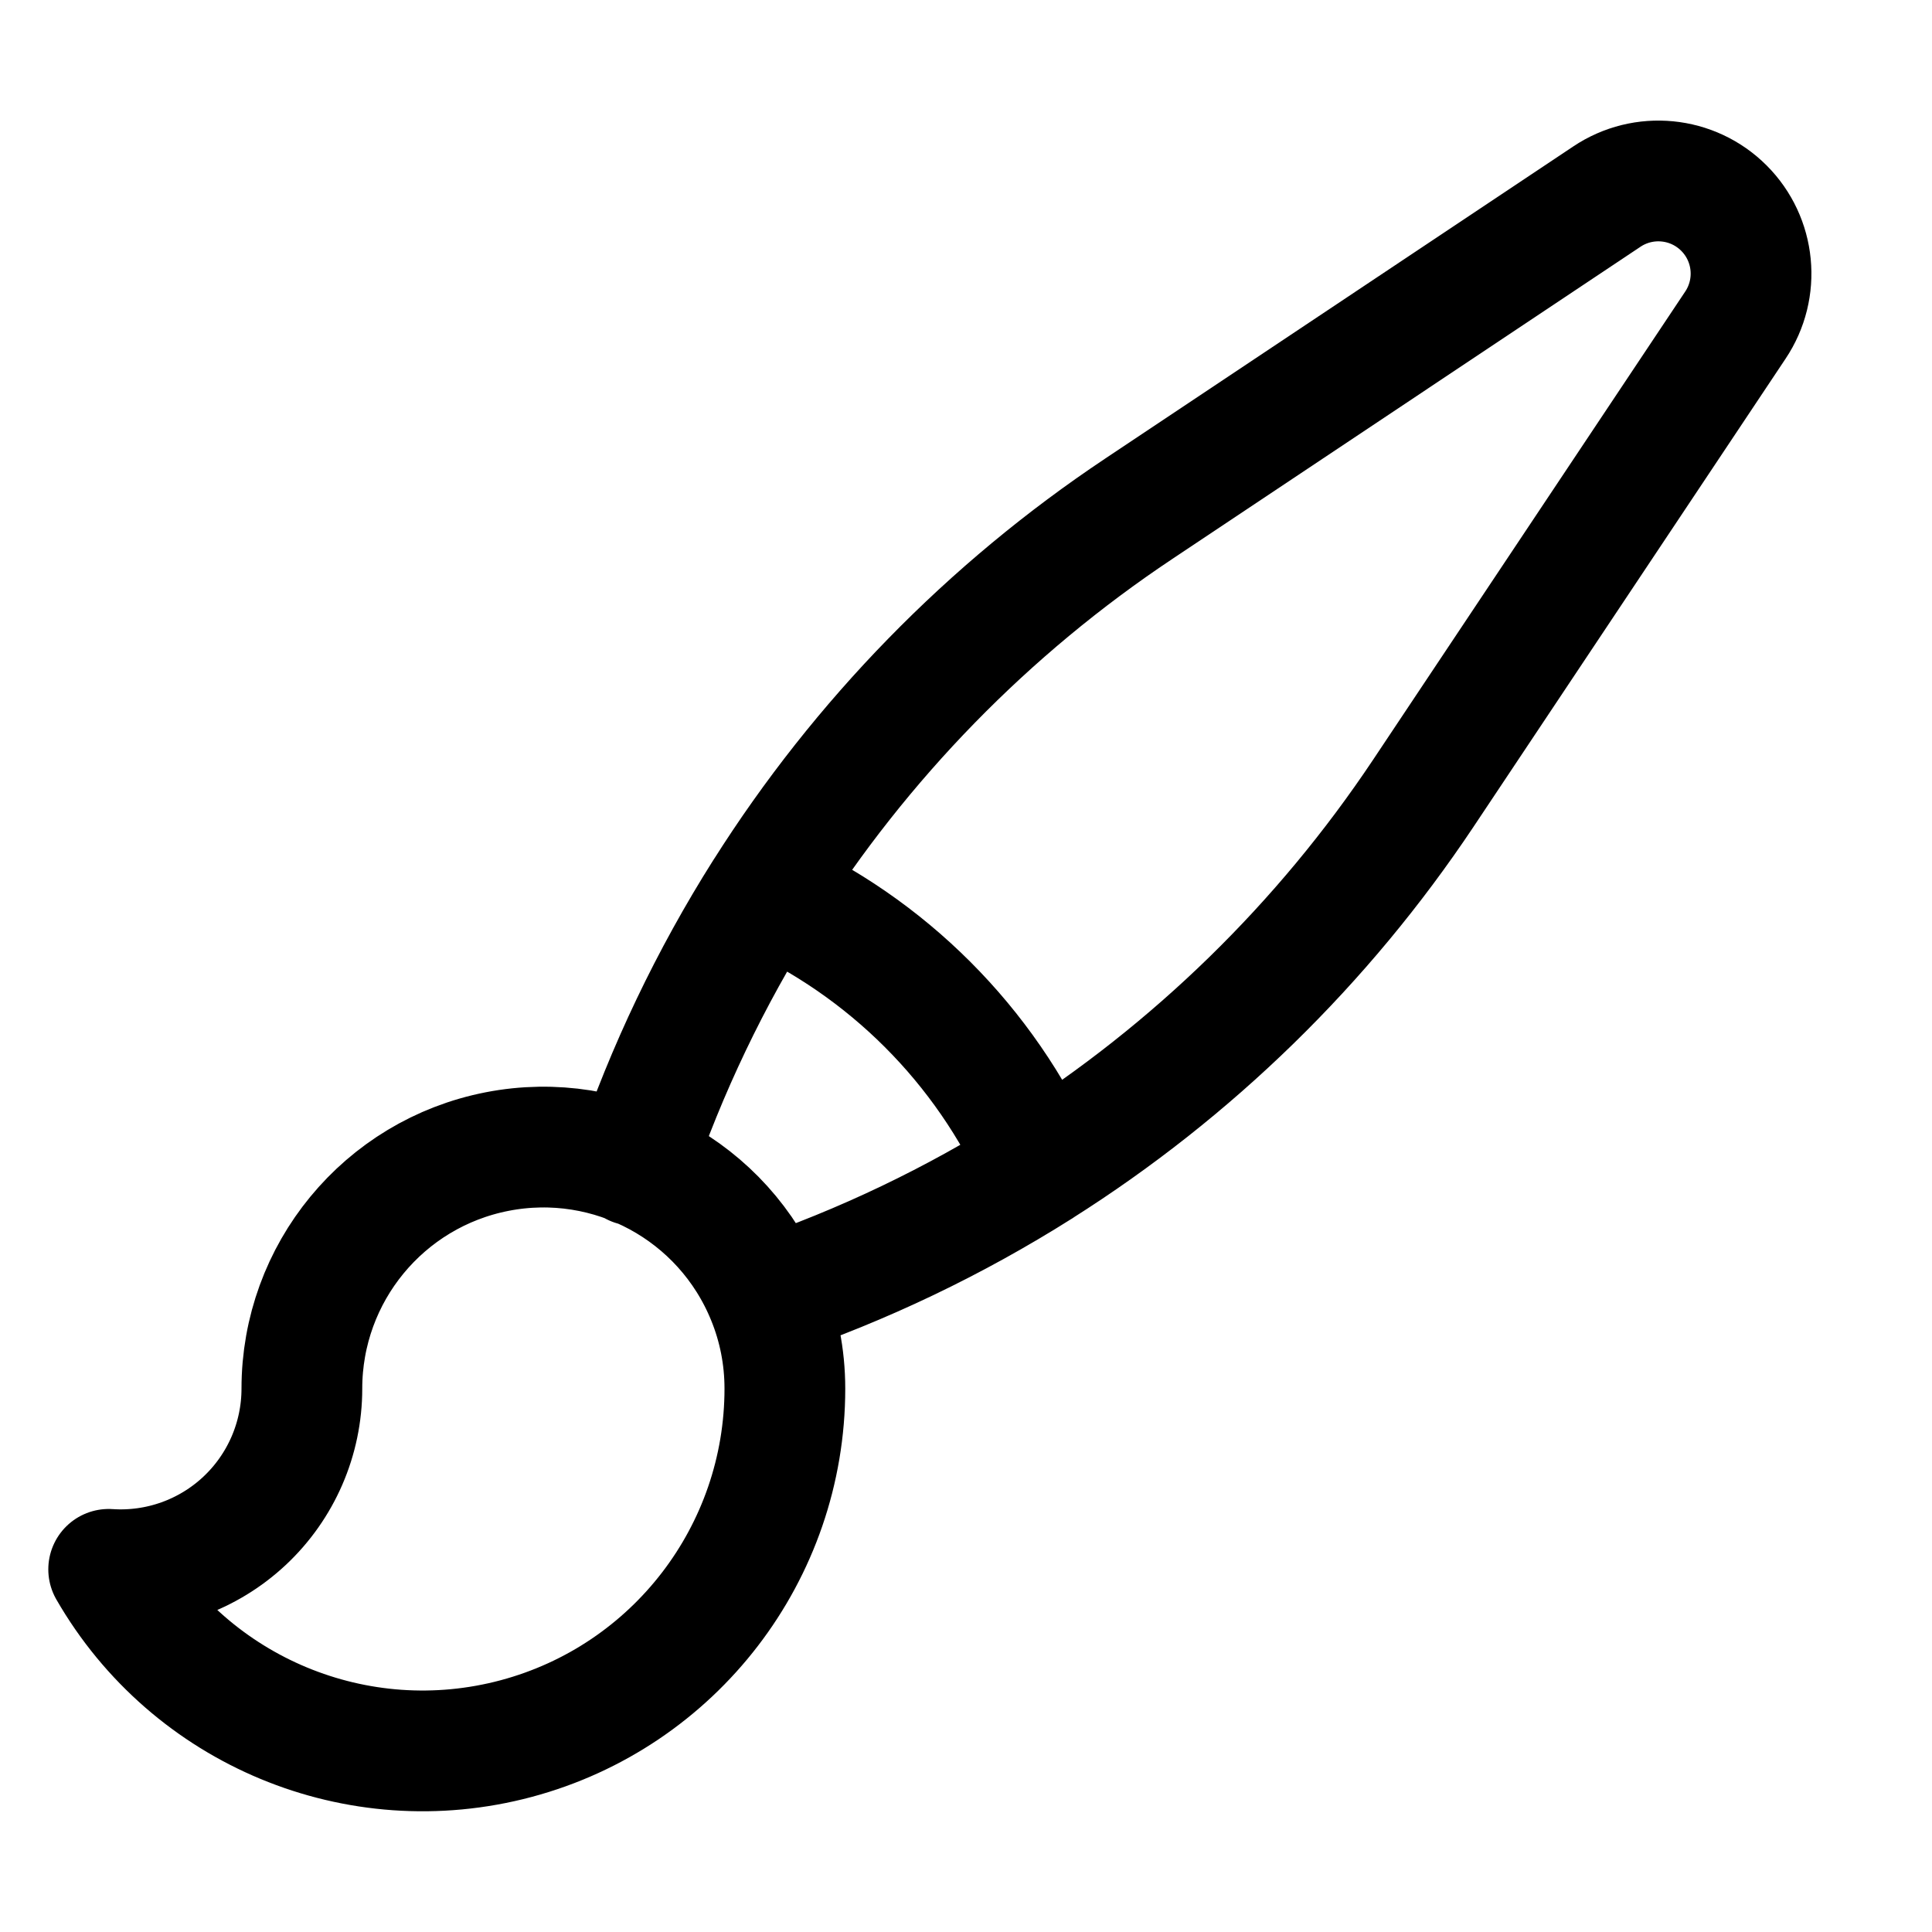
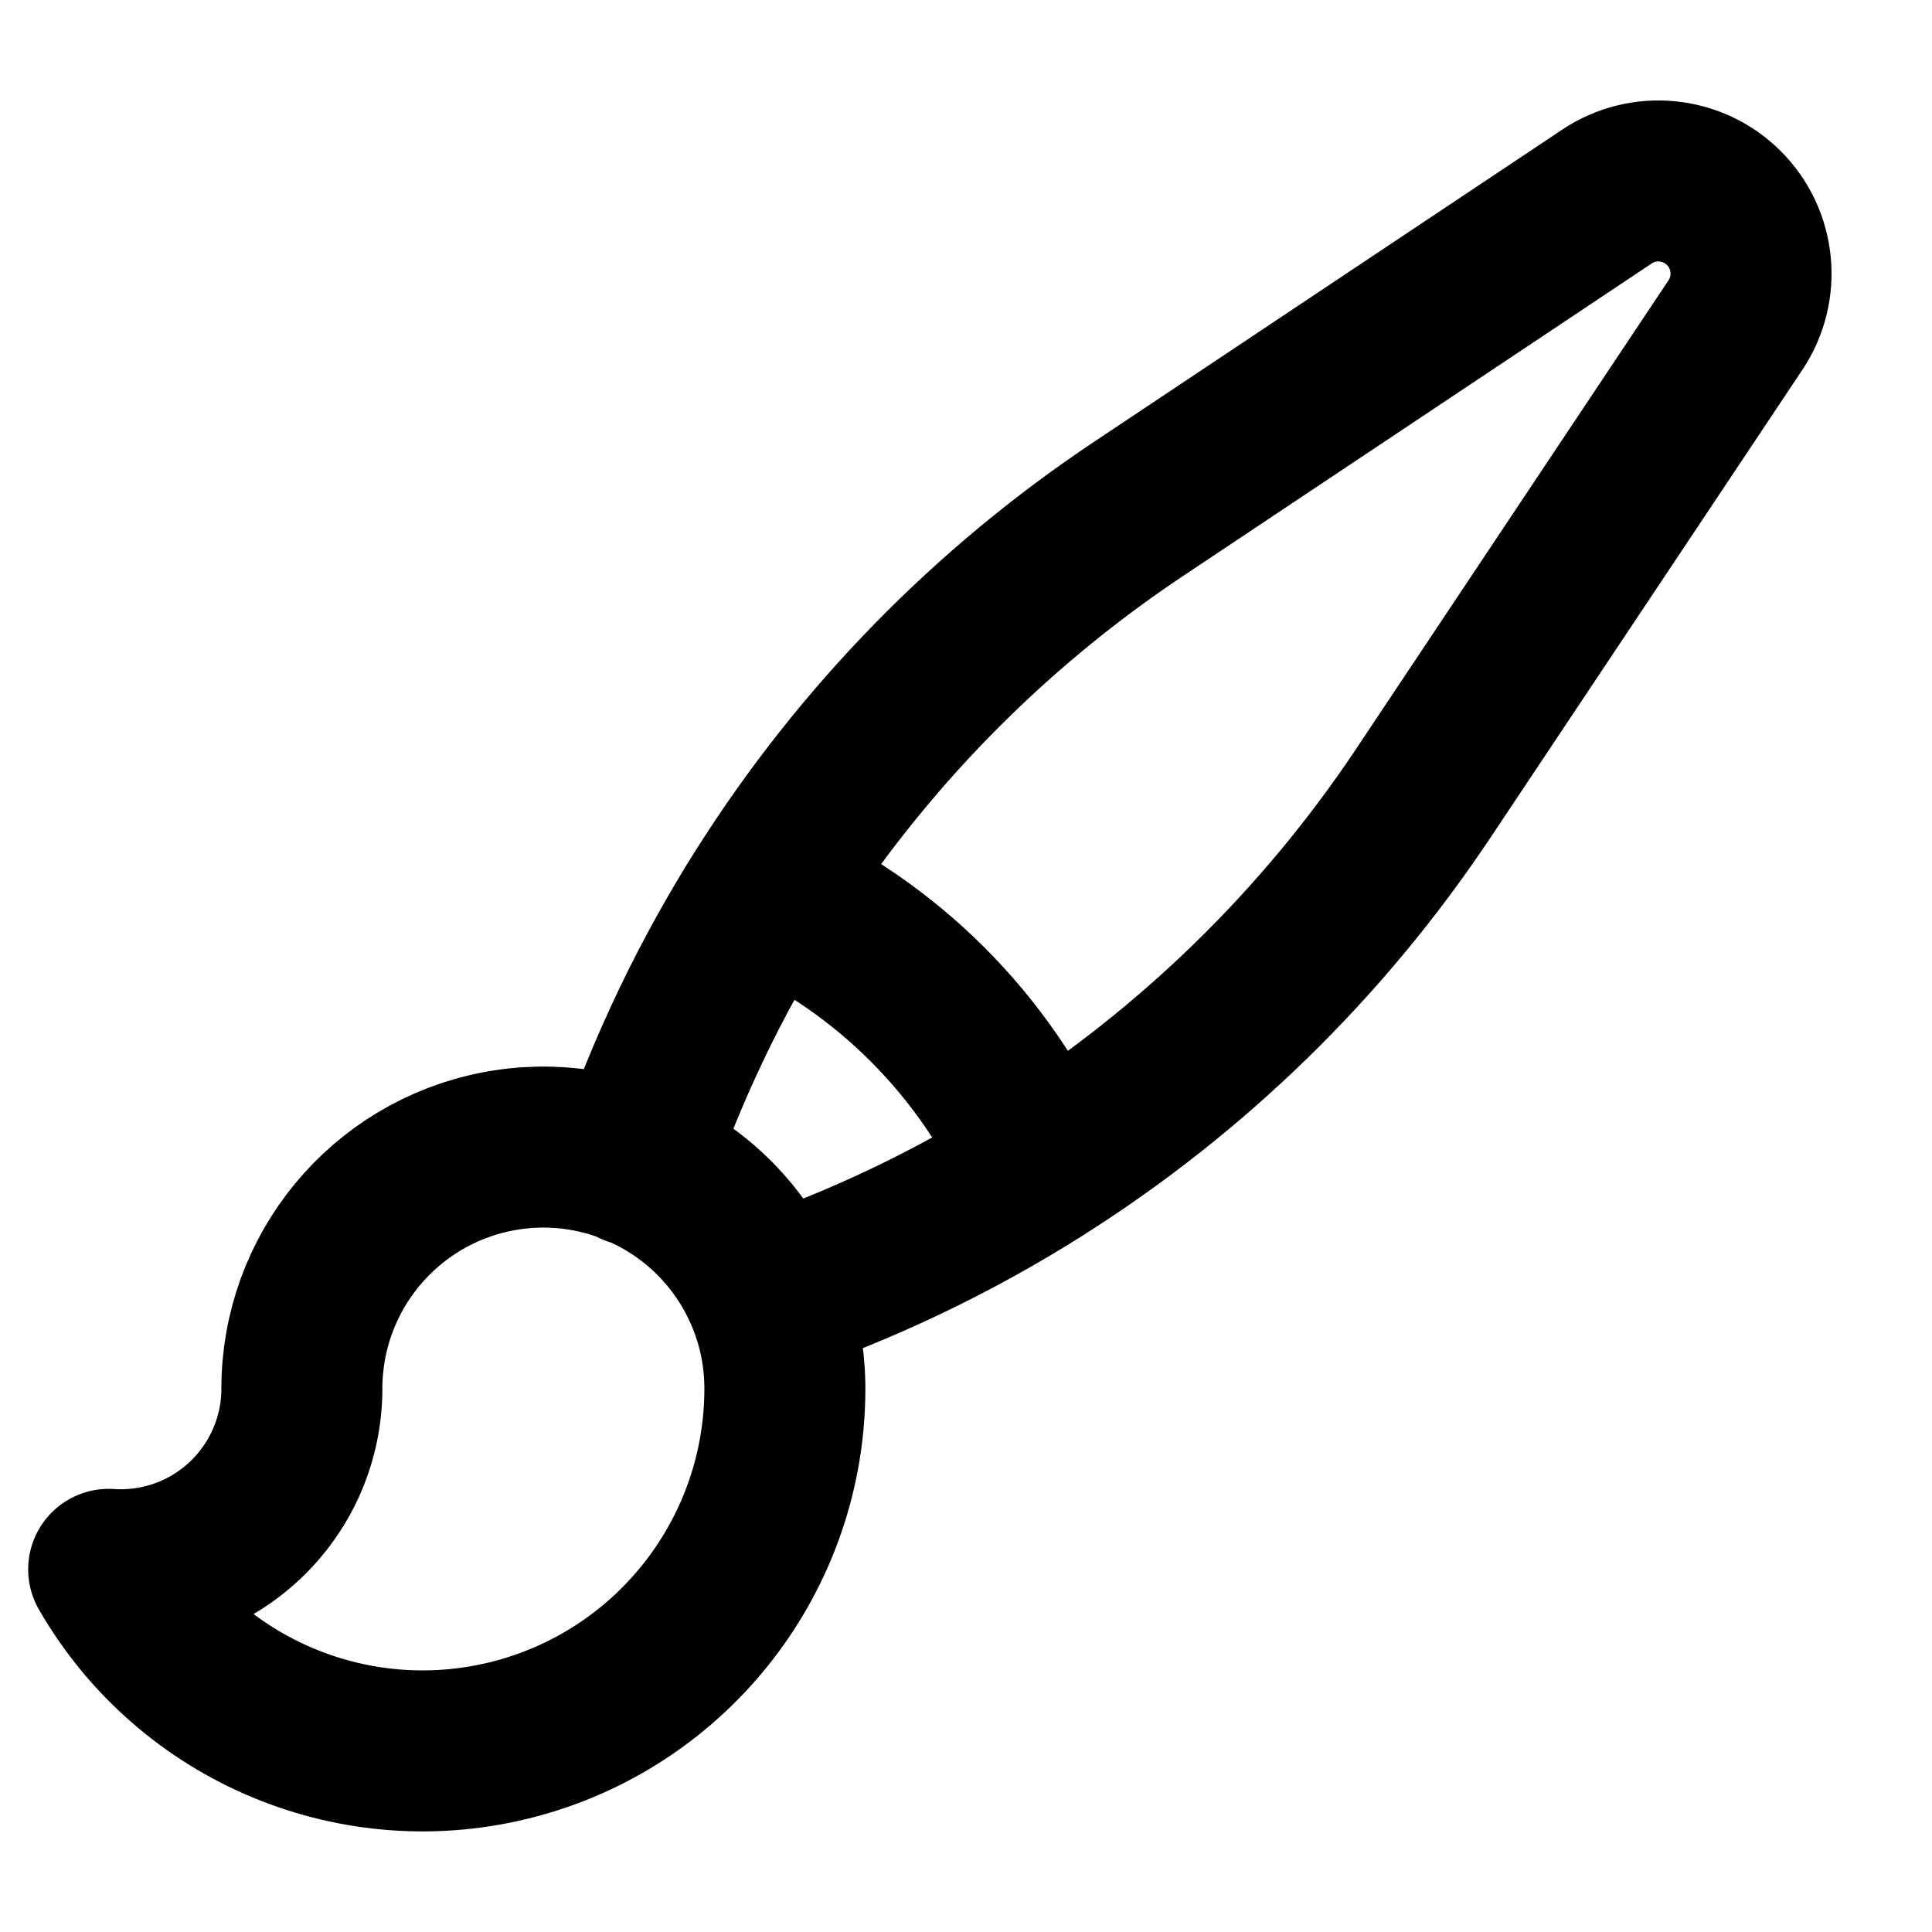
- <svg xmlns="http://www.w3.org/2000/svg" fill="none" viewBox="0 0 24 24" stroke-width="1.5" stroke="currentColor" aria-hidden="true" data-slot="icon">
-   <path stroke-linecap="round" stroke-linejoin="round" d="M9.53 16.122a3 3 0 0 0-5.78 1.128 2.25 2.25 0 0 1-2.4 2.245 4.5 4.5 0 0 0 8.4-2.245c0-.399-.078-.78-.22-1.128Zm0 0a15.998 15.998 0 0 0 3.388-1.62m-5.043-.025a15.994 15.994 0 0 1 1.622-3.395m3.42 3.42a15.995 15.995 0 0 0 4.764-4.648l3.876-5.814a1.151 1.151 0 0 0-1.597-1.597L14.146 6.32a15.996 15.996 0 0 0-4.649 4.763m3.42 3.42a6.776 6.776 0 0 0-3.42-3.42" />
+ <svg xmlns="http://www.w3.org/2000/svg" fill="none" viewBox="0 0 24 24" stroke-width="2" stroke="currentColor" aria-hidden="true">
+   <path stroke-linecap="round" stroke-linejoin="round" d="M9.53 16.122a3 3 0 00-5.78 1.128 2.25 2.25 0 01-2.4 2.245 4.5 4.5 0 008.4-2.245c0-.399-.078-.78-.22-1.128zm0 0a15.998 15.998 0 003.388-1.62m-5.043-.025a15.994 15.994 0 011.622-3.395m3.42 3.42a15.995 15.995 0 004.764-4.648l3.876-5.814a1.151 1.151 0 00-1.597-1.597L14.146 6.32a15.996 15.996 0 00-4.649 4.763m3.42 3.42a6.776 6.776 0 00-3.42-3.42" />
</svg>
